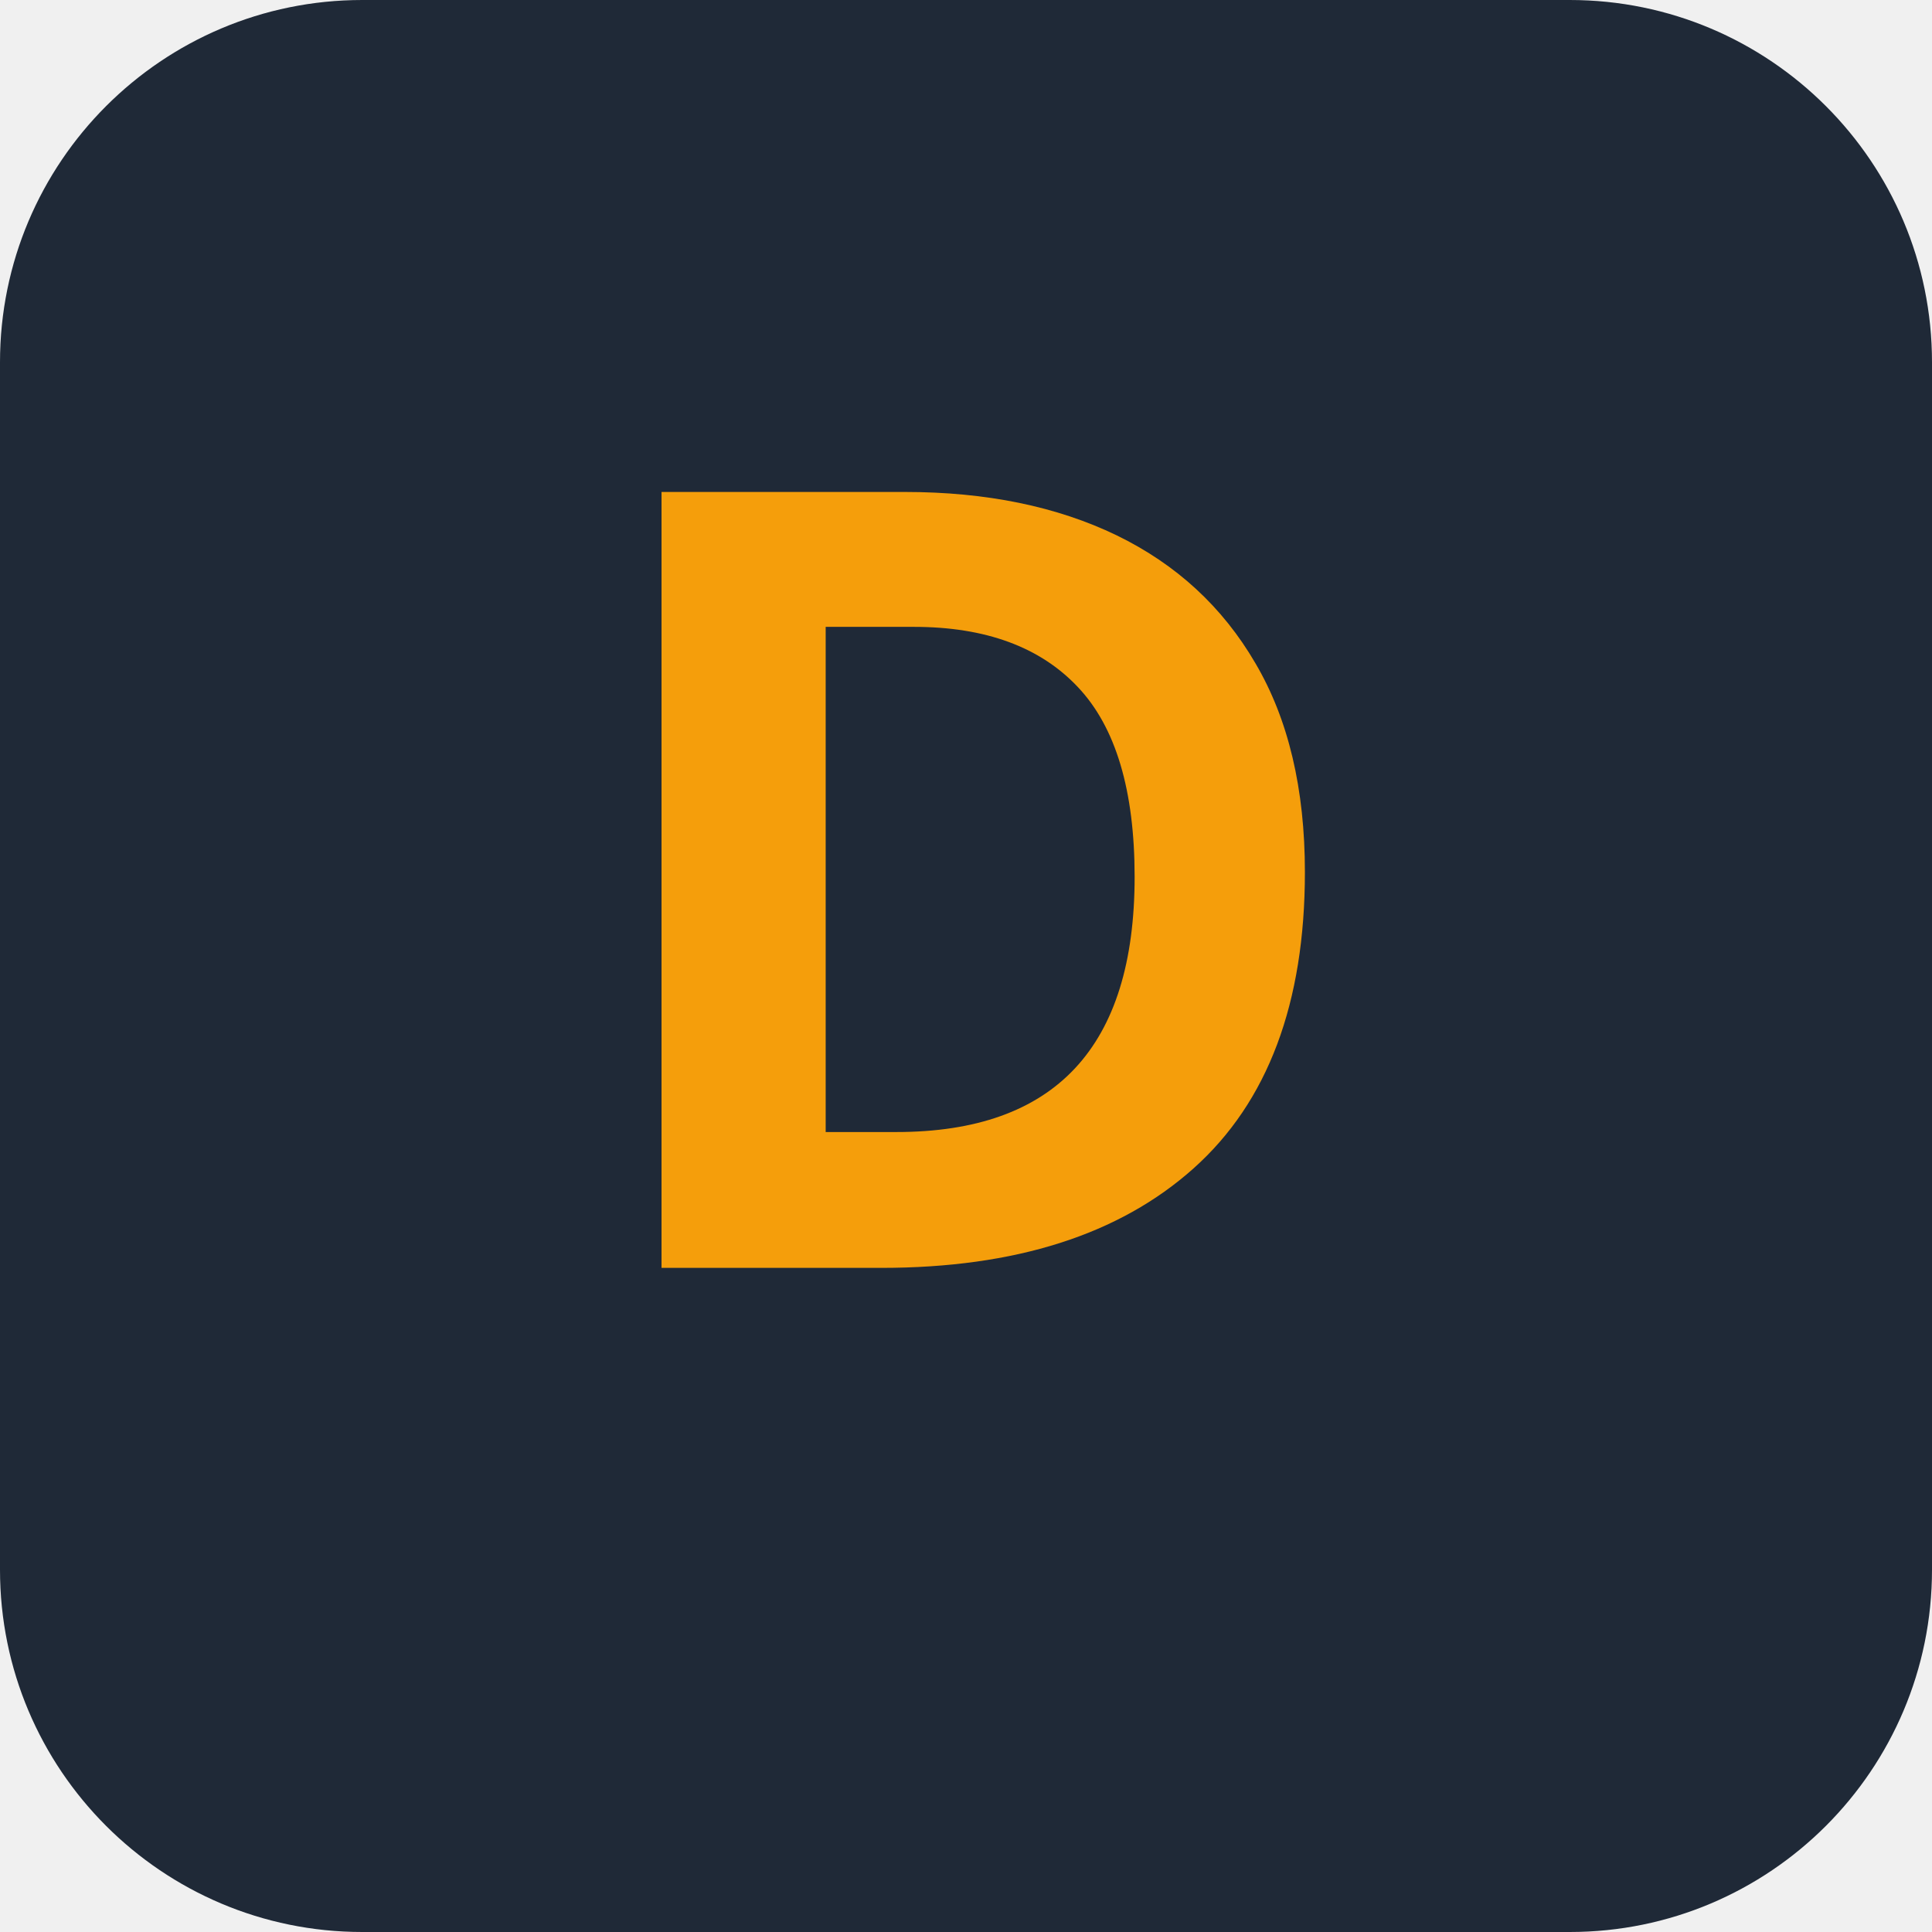
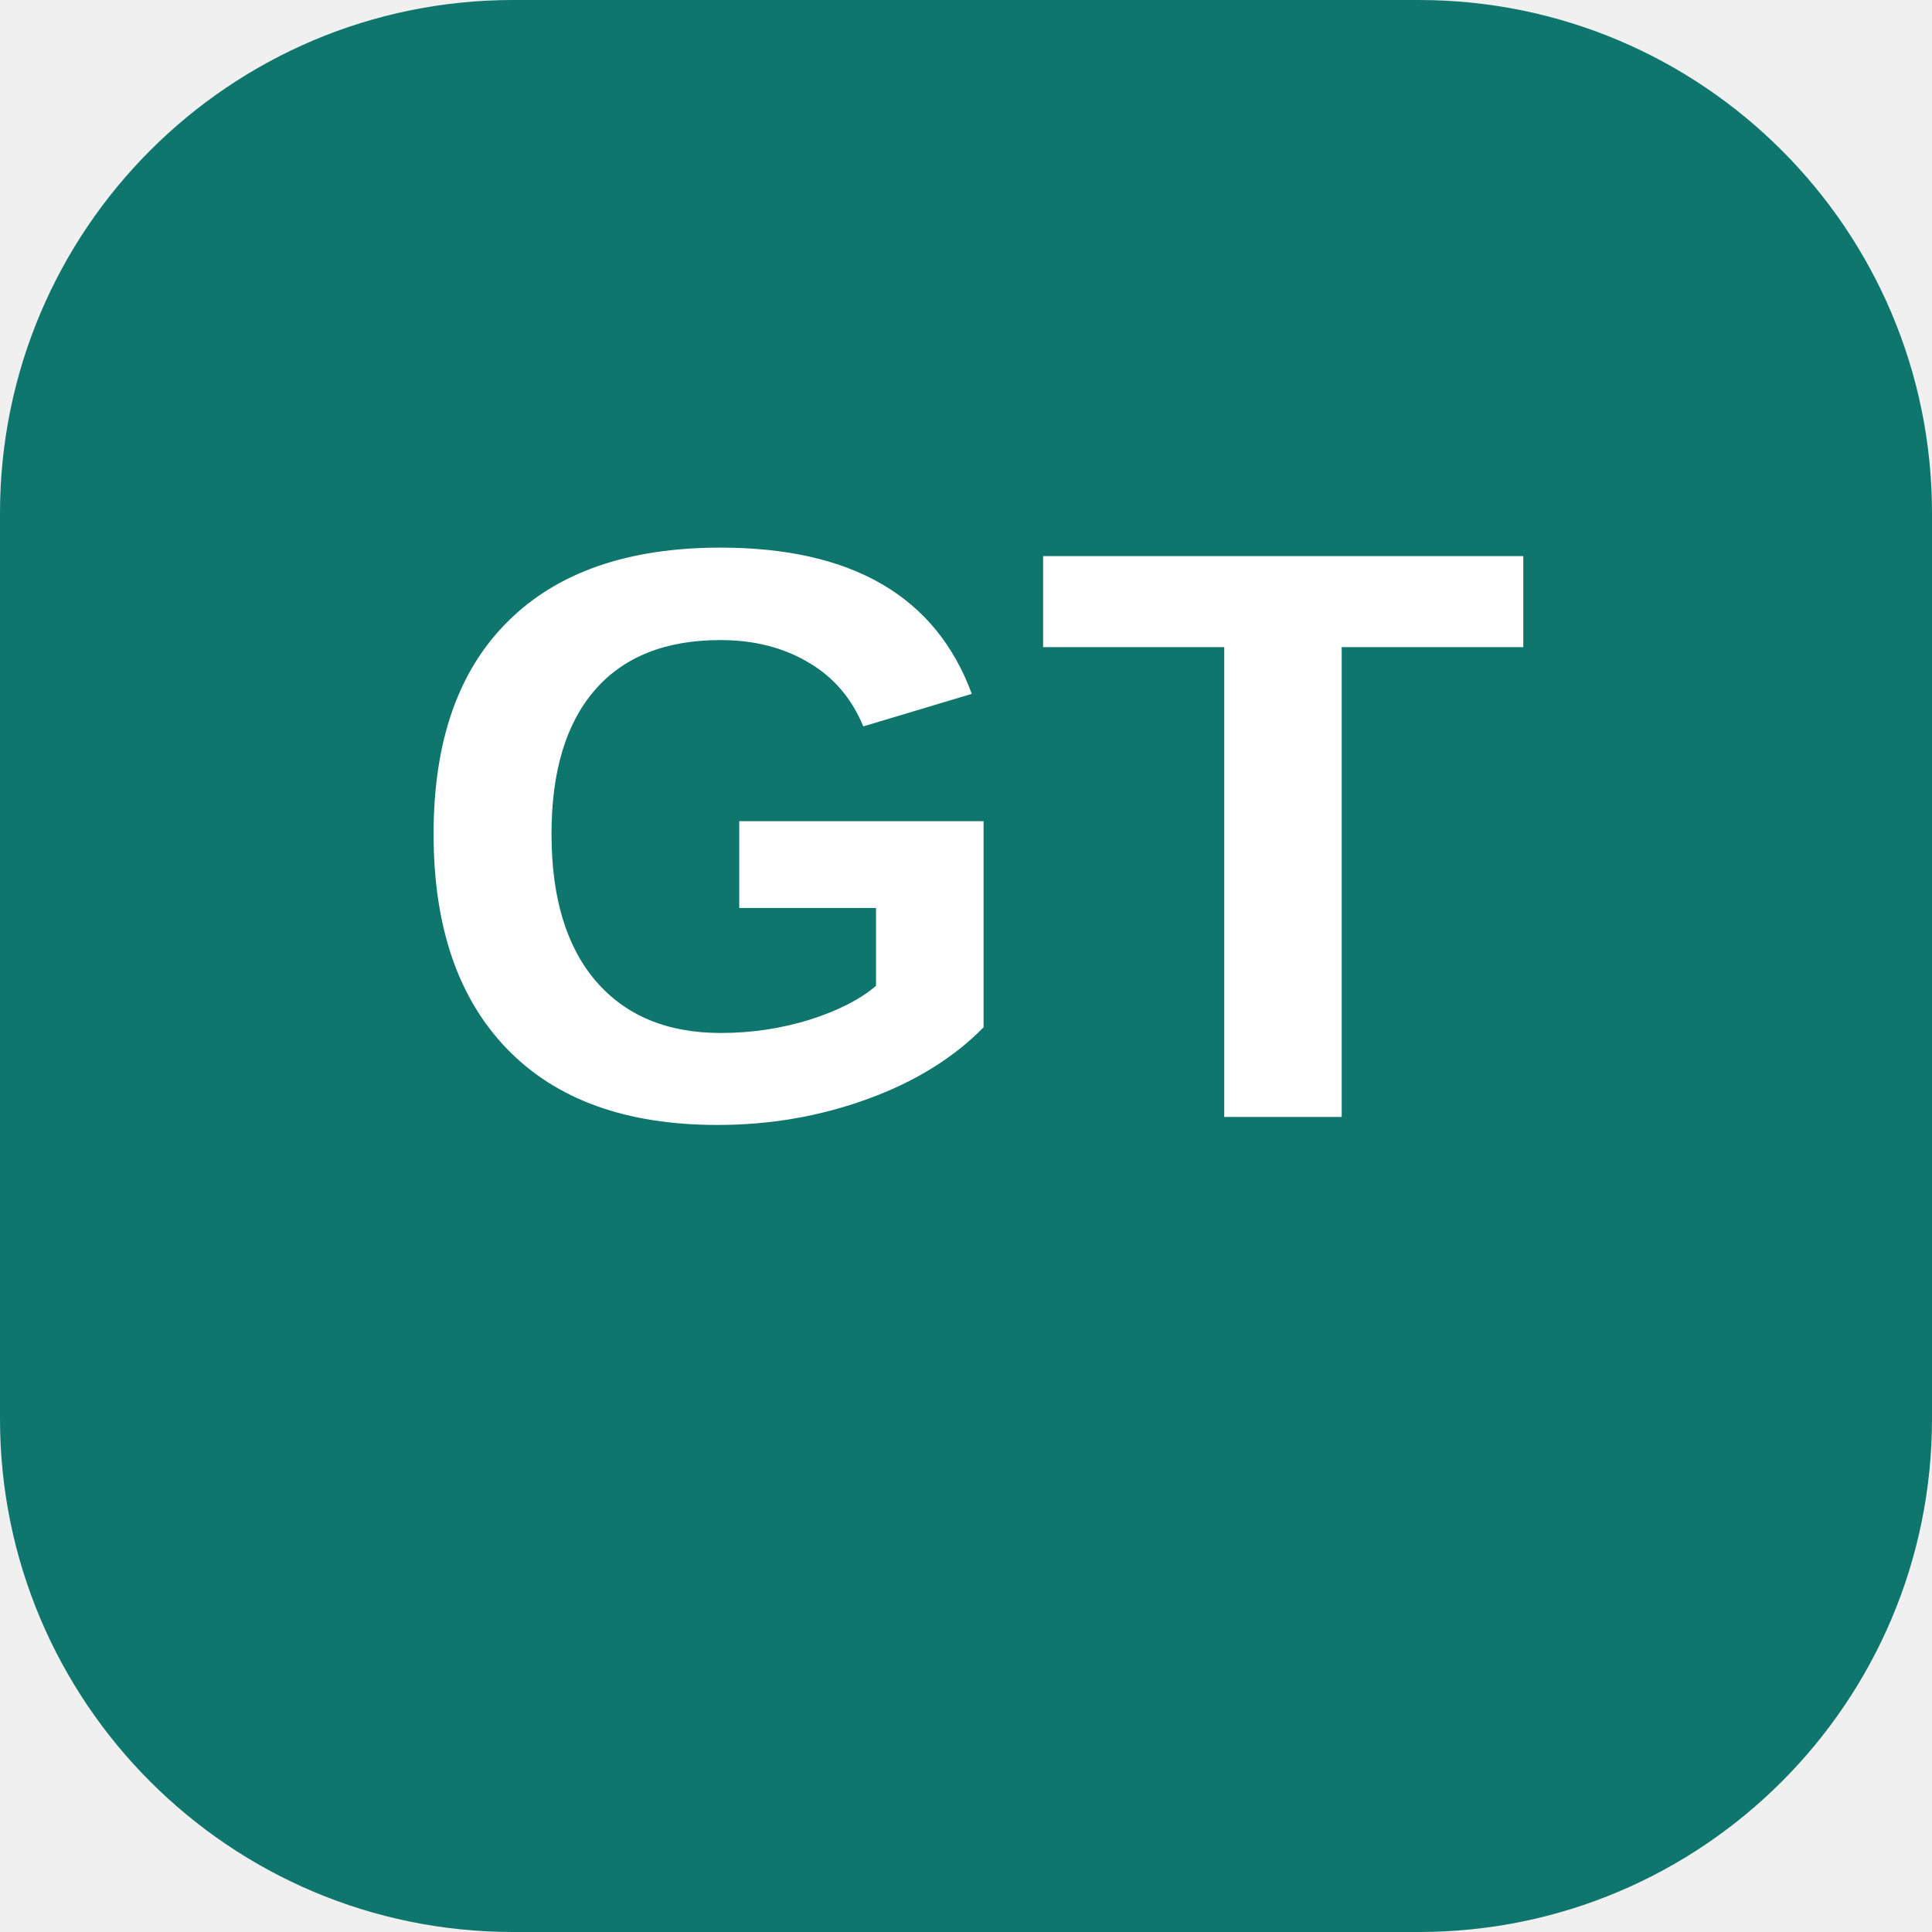
- <svg xmlns="http://www.w3.org/2000/svg" viewBox="0 0 64 64">
-   <rect width="64" height="64" rx="12" fill="#1F2937" />
-   <text x="32" y="42" font-family="system-ui,sans-serif" font-size="36" font-weight="700" text-anchor="middle" fill="#F59E0B">D</text>
+ <svg xmlns="http://www.w3.org/2000/svg" viewBox="0 0 64 64" width="64" height="64">
+   <rect width="64" height="64" rx="17" fill="#0F766E" />
+   <text x="32" y="37" font-family="Arial,Helvetica,sans-serif" font-size="27" font-weight="800" text-anchor="middle" fill="#FFFFFF">GT</text>
</svg>
